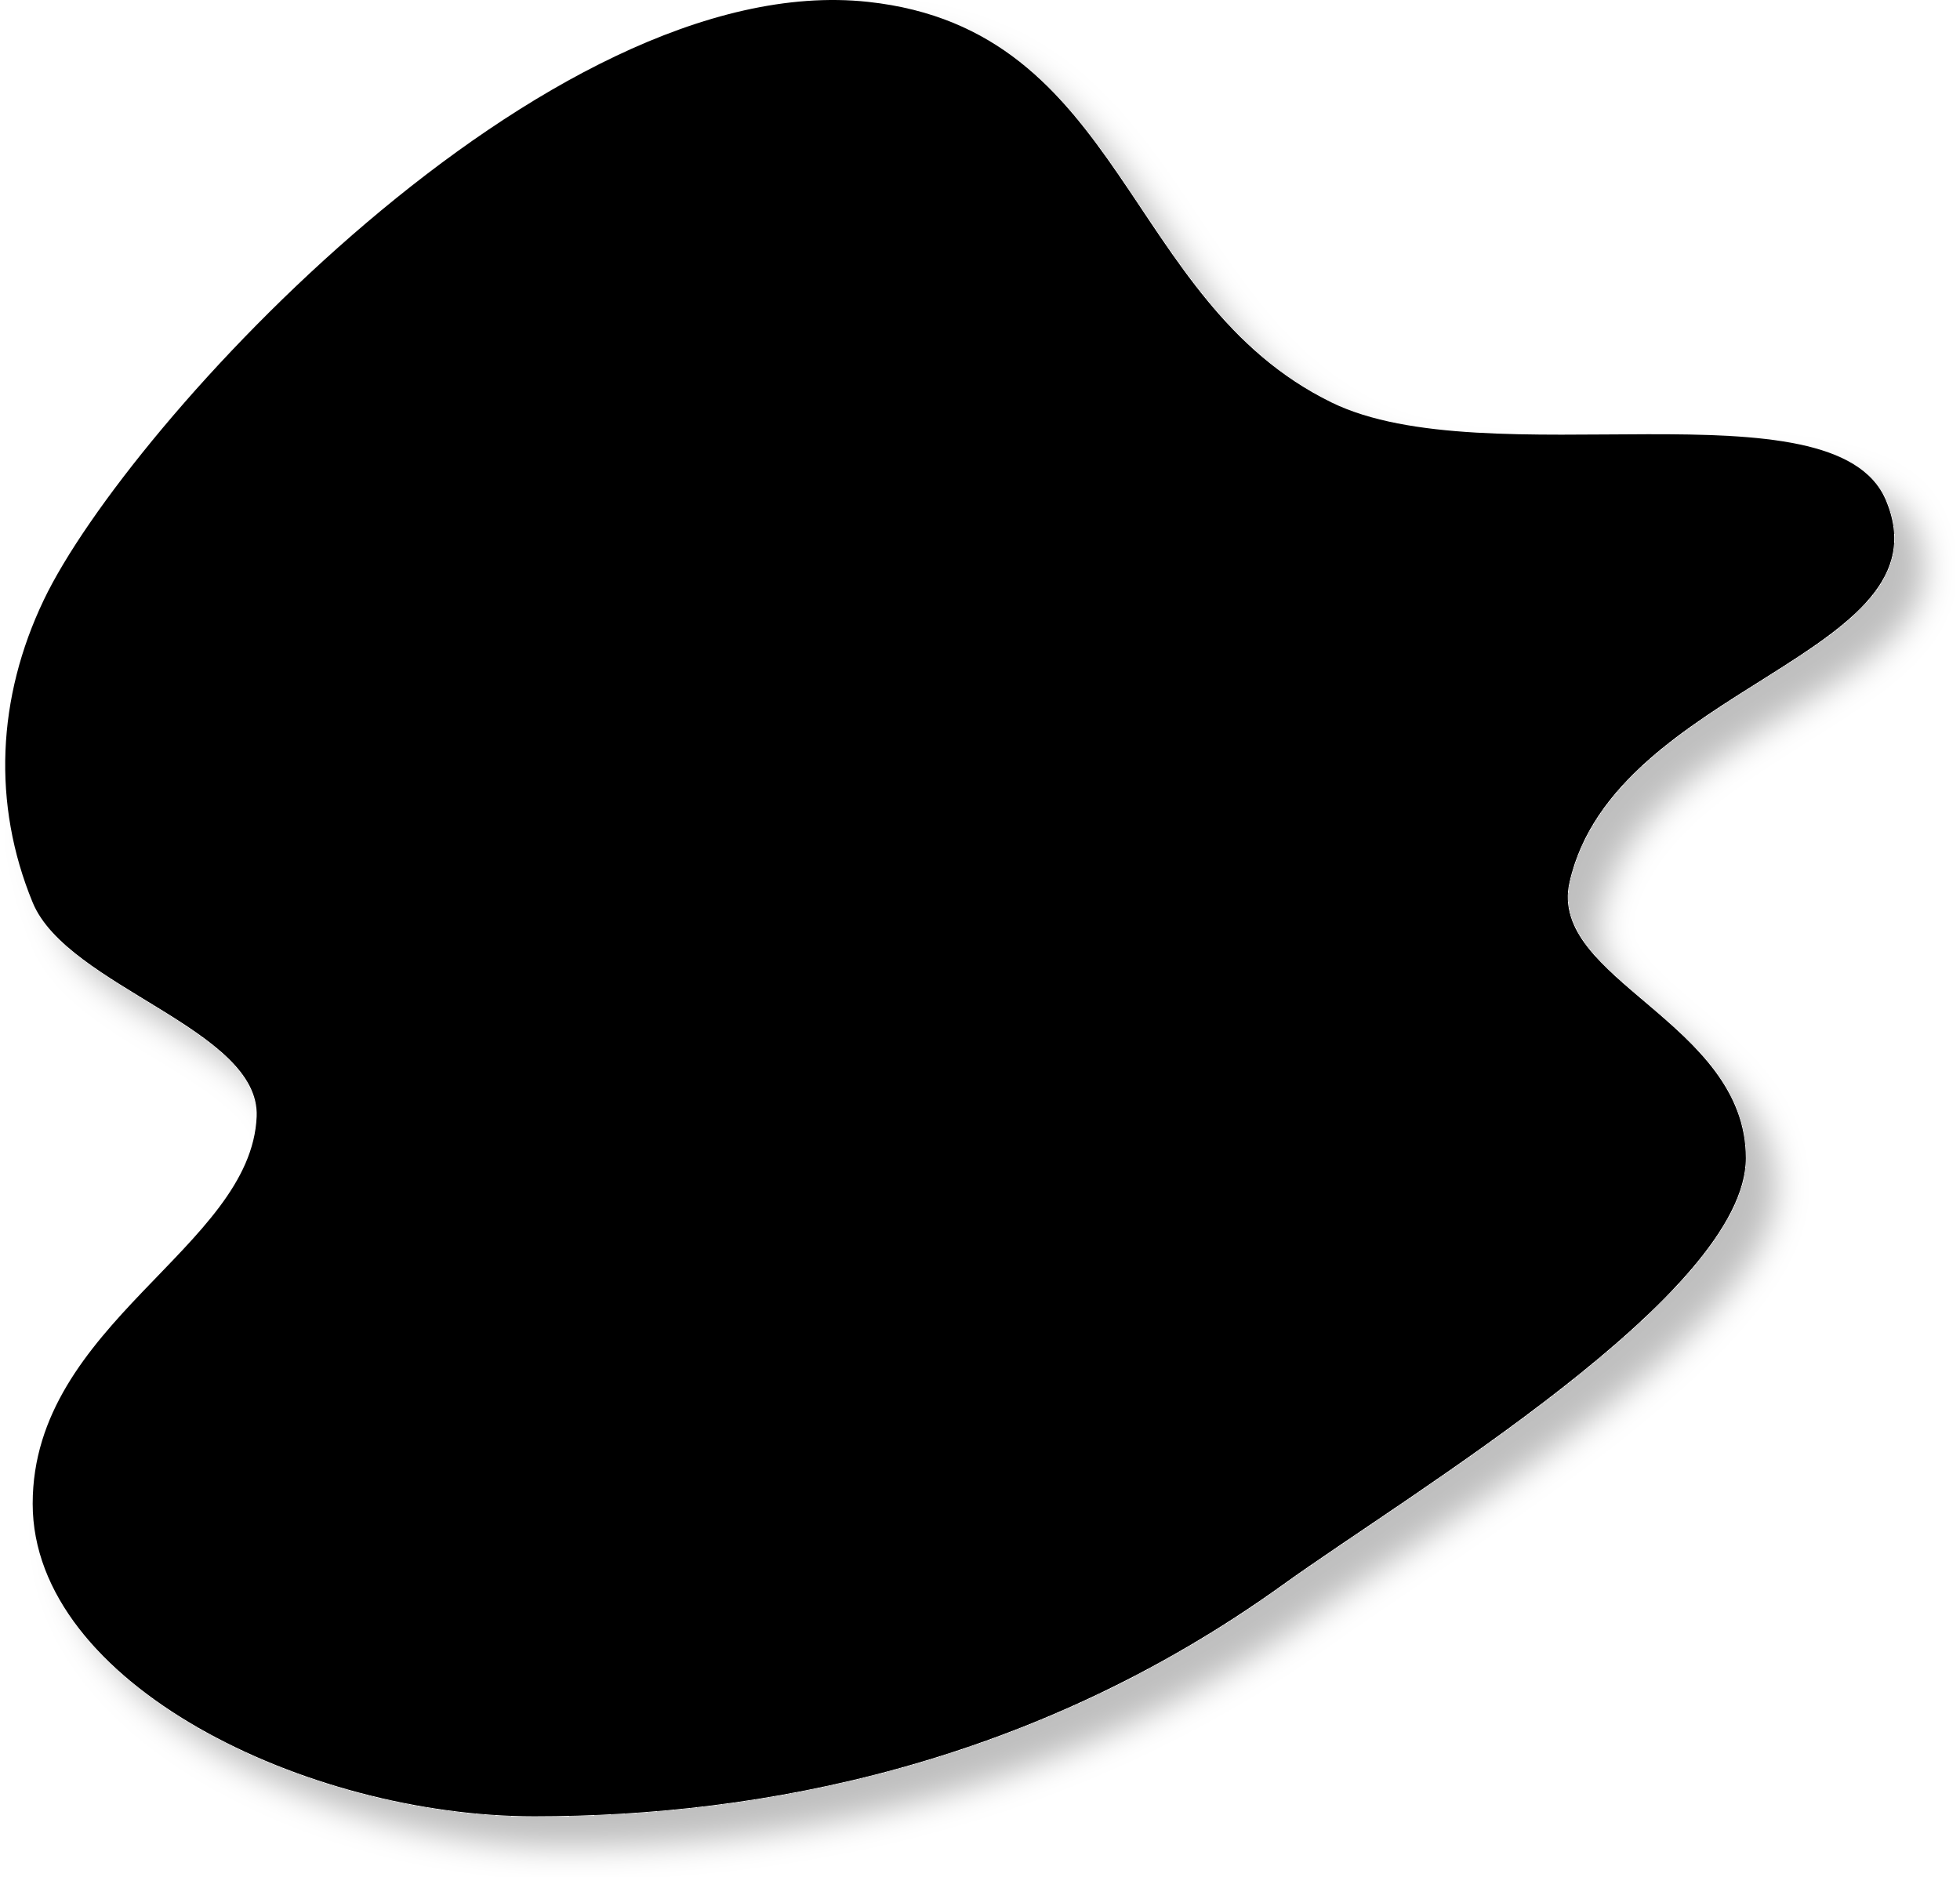
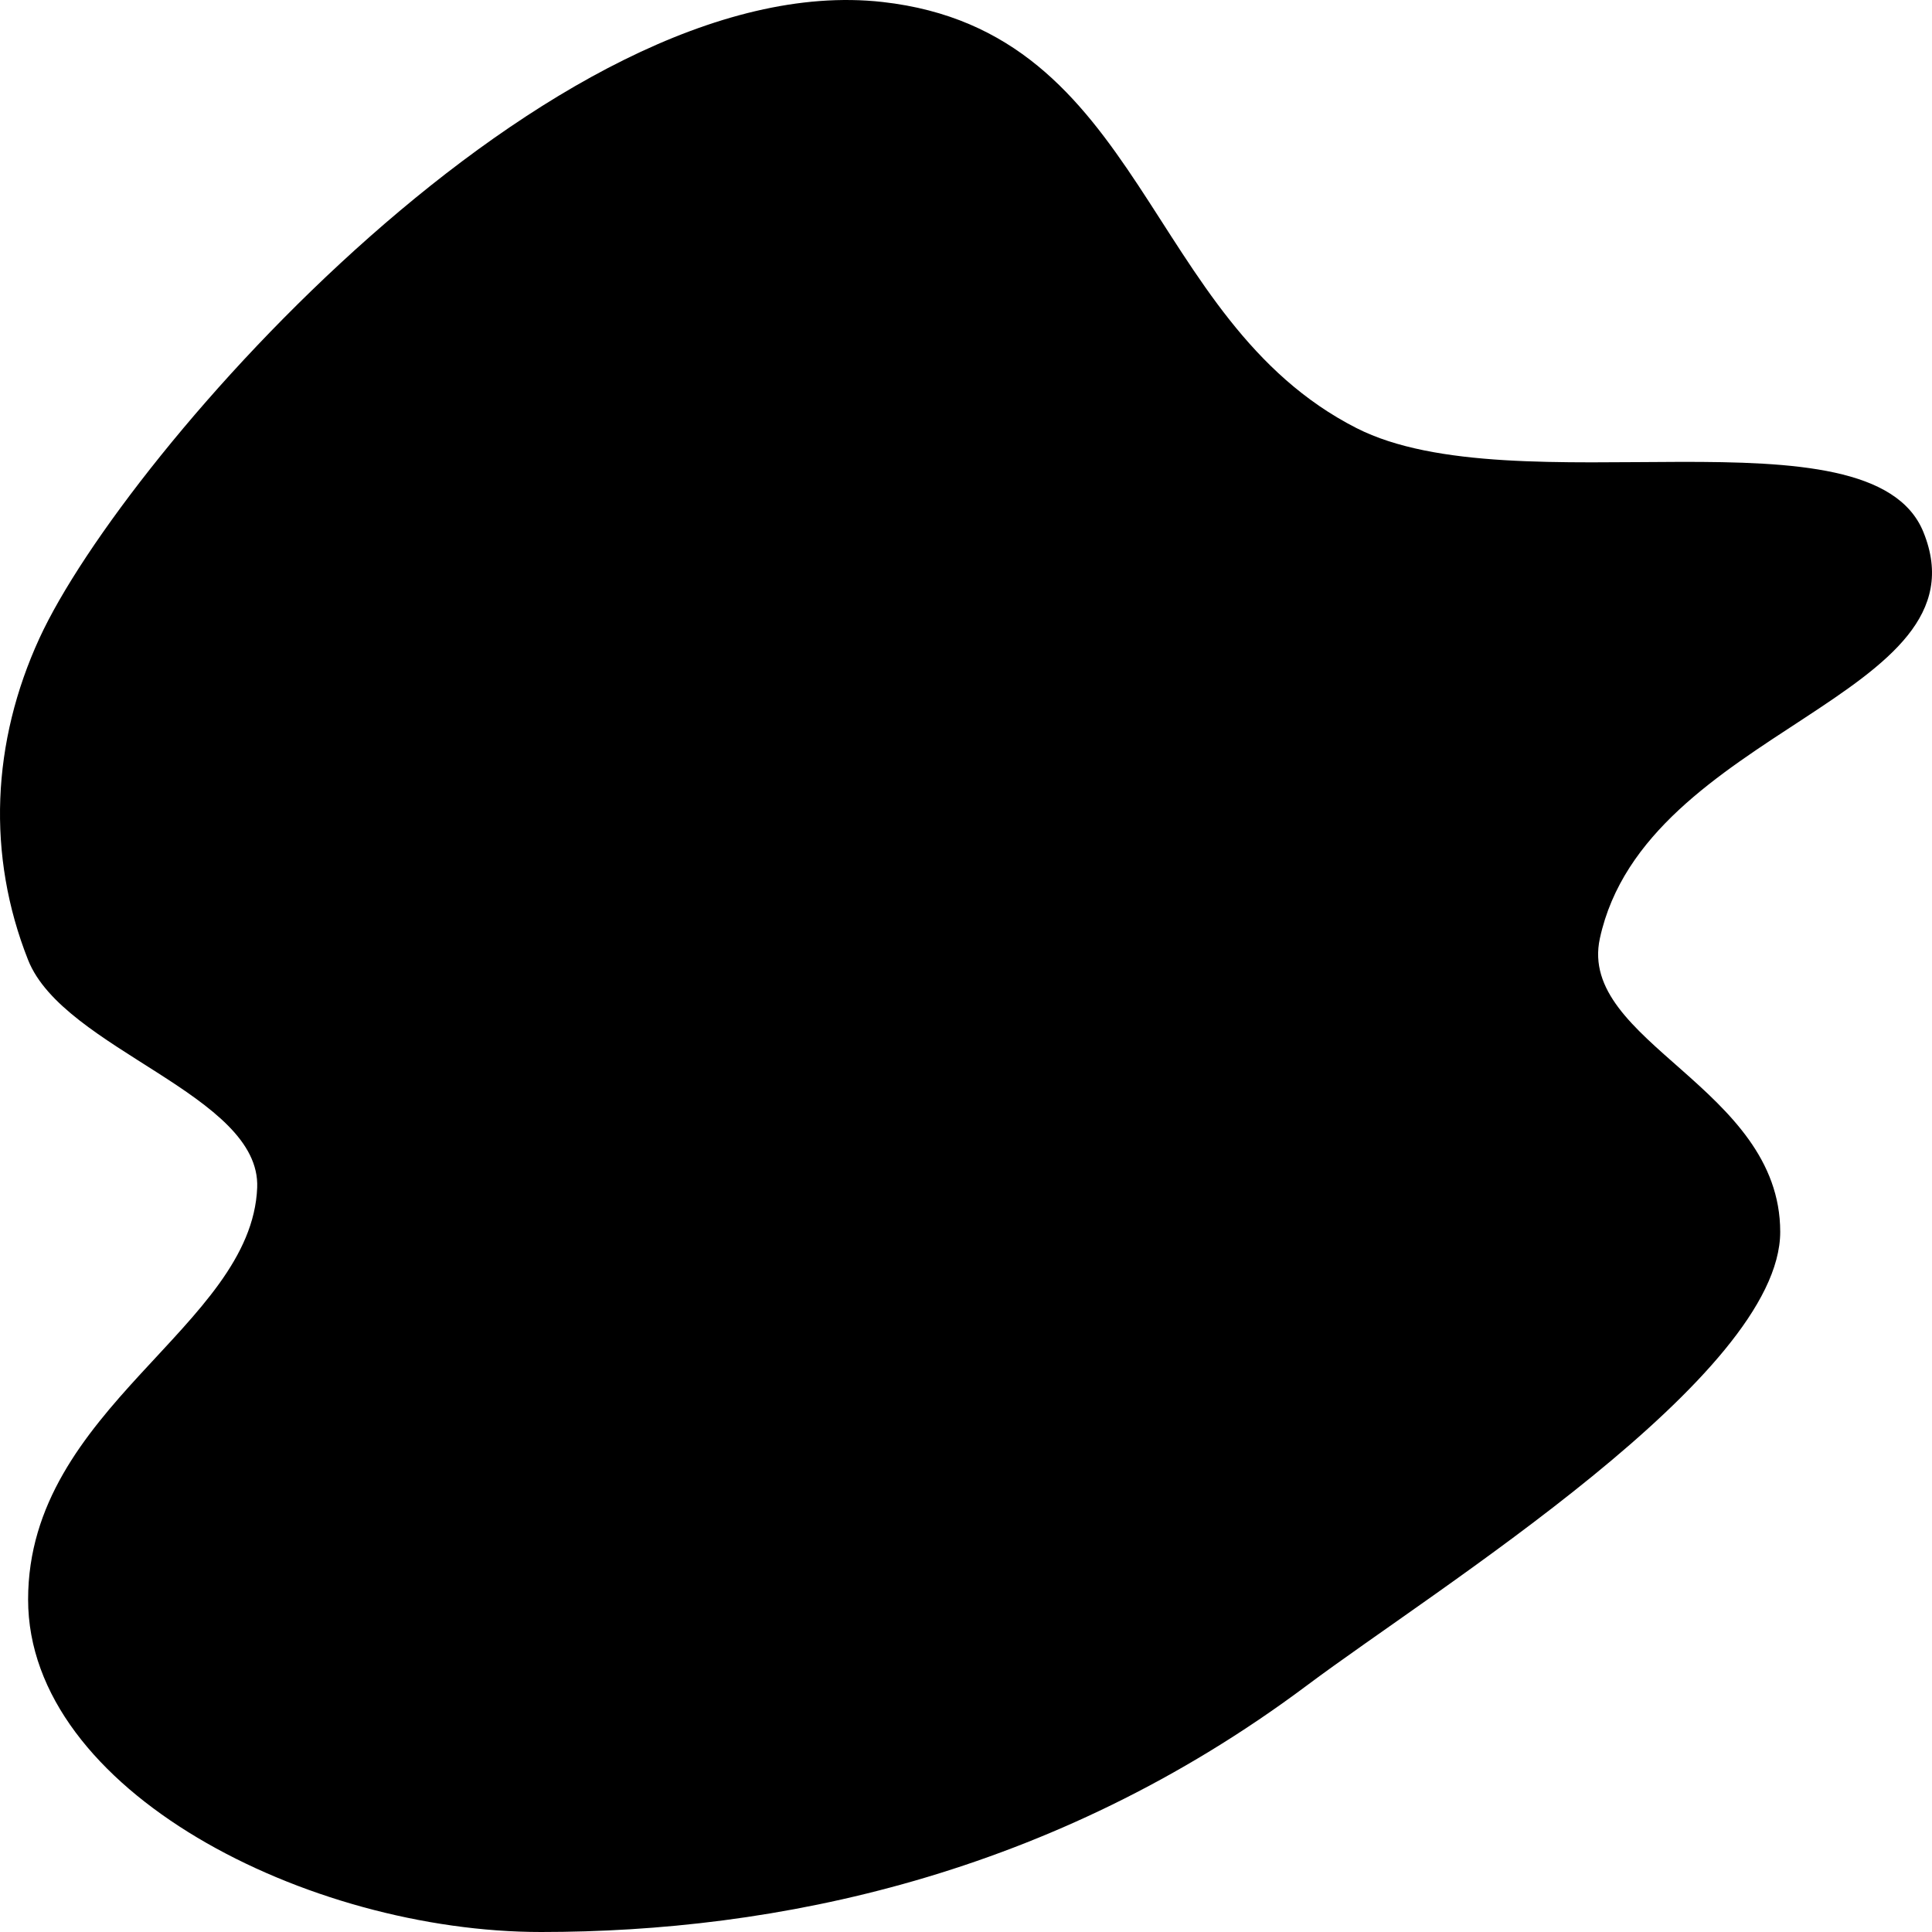
- <svg xmlns="http://www.w3.org/2000/svg" width="259" height="248" viewBox="0 0 259 248" fill="none">
-   <g filter="url(#filter0_d_1095_1231)">
-     <path fill-rule="evenodd" clip-rule="evenodd" d="M114.716 0.247C148.704 3.921 148.454 39.717 175.949 53.176C196.395 63.185 242.407 50.067 249.197 66.079C257.882 86.567 213.272 90.549 207.4 116.577C204.495 129.45 230.702 135.096 230.702 153.021C230.702 170.945 186.42 197.232 169.545 209.373C136.463 233.172 100.661 240 70.593 240C40.526 240 4.318 222.507 4.318 198.697C4.318 174.887 33.191 164.854 33.917 147.536C34.4 136.004 8.912 130.399 4.318 119.254C-1.057 106.215 -0.38 92.175 5.783 79.283C16.792 56.254 72.275 -4.341 114.716 0.247Z" fill="black" />
-   </g>
-   <defs>
-     <filter id="filter0_d_1095_1231" x="0.687" y="0" width="257.627" height="248" filterUnits="userSpaceOnUse" color-interpolation-filters="sRGB">
-       <feFlood flood-opacity="0" result="BackgroundImageFix" />
-       <feColorMatrix in="SourceAlpha" type="matrix" values="0 0 0 0 0 0 0 0 0 0 0 0 0 0 0 0 0 0 127 0" result="hardAlpha" />
-       <feOffset dx="4" dy="4" />
-       <feGaussianBlur stdDeviation="2" />
-       <feComposite in2="hardAlpha" operator="out" />
-       <feColorMatrix type="matrix" values="0 0 0 0 0 0 0 0 0 0 0 0 0 0 0 0 0 0 0.25 0" />
-       <feBlend mode="normal" in2="BackgroundImageFix" result="effect1_dropShadow_1095_1231" />
-       <feBlend mode="normal" in="SourceGraphic" in2="effect1_dropShadow_1095_1231" result="shape" />
-     </filter>
-   </defs>
+ <svg xmlns="http://www.w3.org/2000/svg" width="300" height="300" viewBox="0 0 300 300" fill="none">
+   <path fill-rule="evenodd" clip-rule="evenodd" d="M137.039 0.309C177.886 4.901 177.586 49.646 210.629 66.47C235.201 78.981 290.498 62.583 298.657 82.599C309.095 108.209 255.483 113.186 248.426 145.721C244.936 161.813 276.431 168.871 276.431 191.276C276.431 213.682 223.213 246.539 202.933 261.716C163.175 291.465 120.148 300 84.013 300C47.879 300 4.364 278.134 4.364 248.371C4.364 218.609 39.064 206.067 39.936 184.42C40.516 170.005 9.885 162.998 4.364 149.067C-2.095 132.768 -1.282 115.219 6.125 99.104C19.355 70.317 86.035 -5.426 137.039 0.309Z" fill="black" />
</svg>
